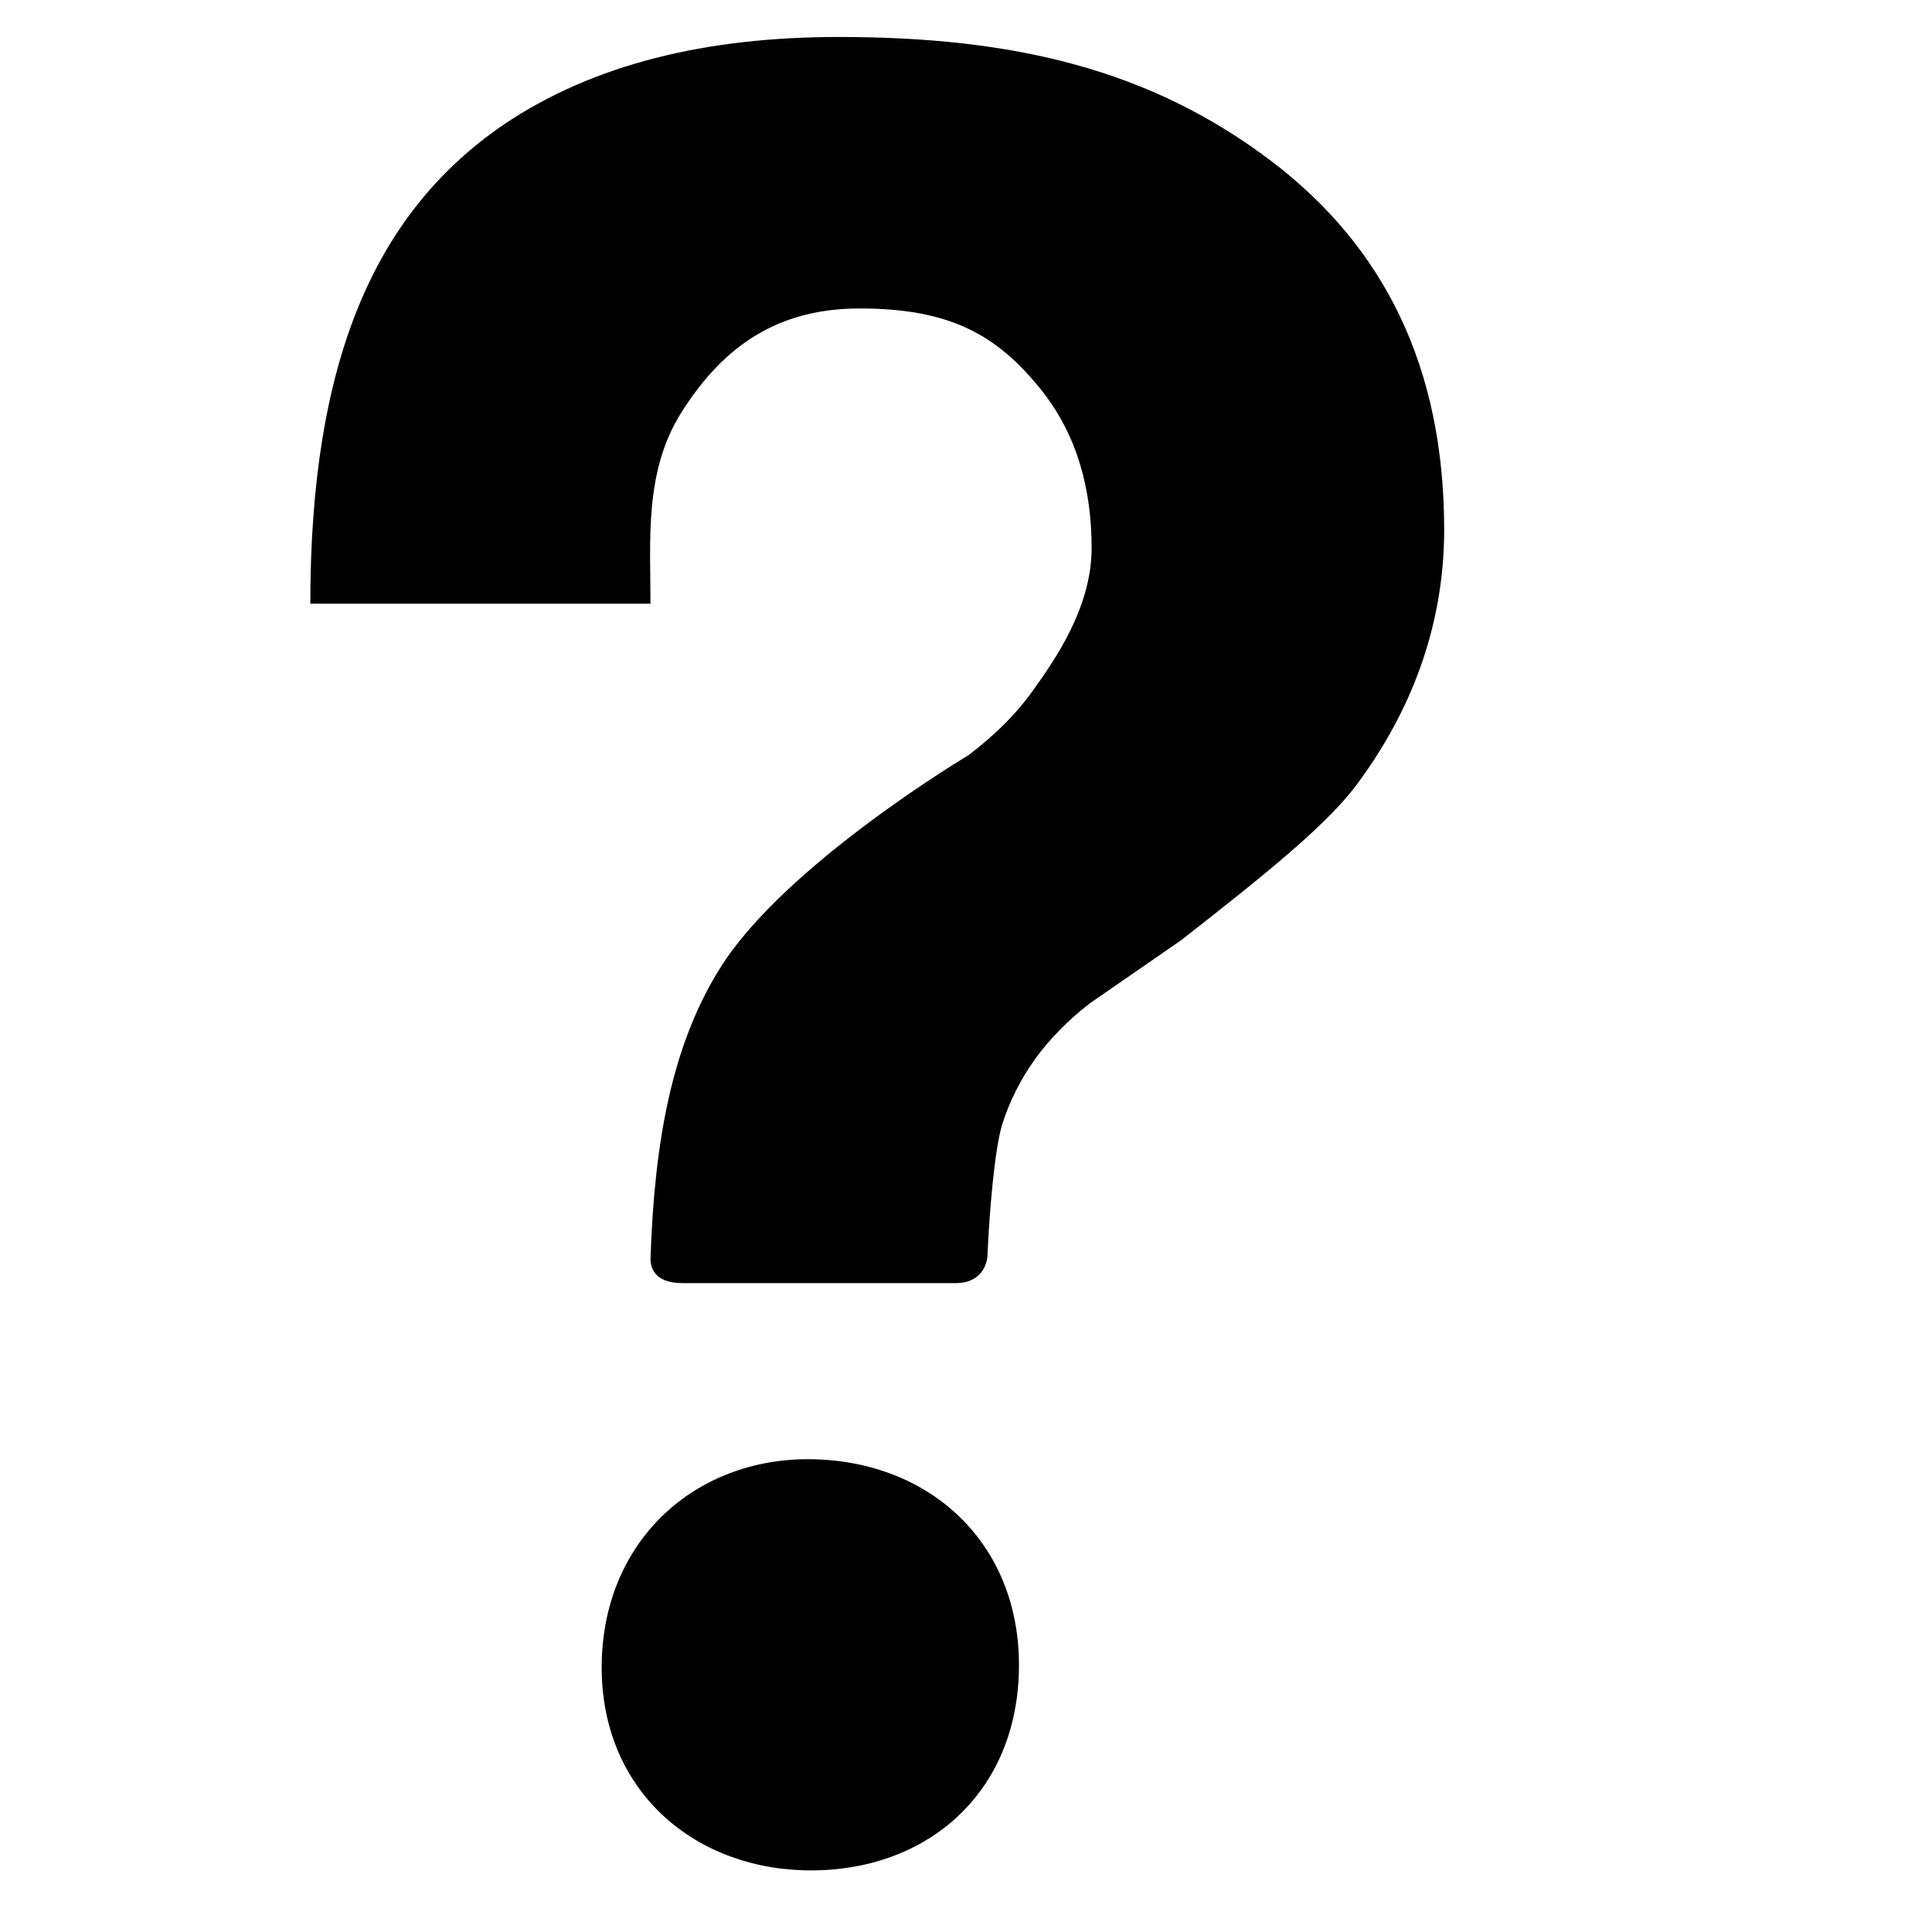
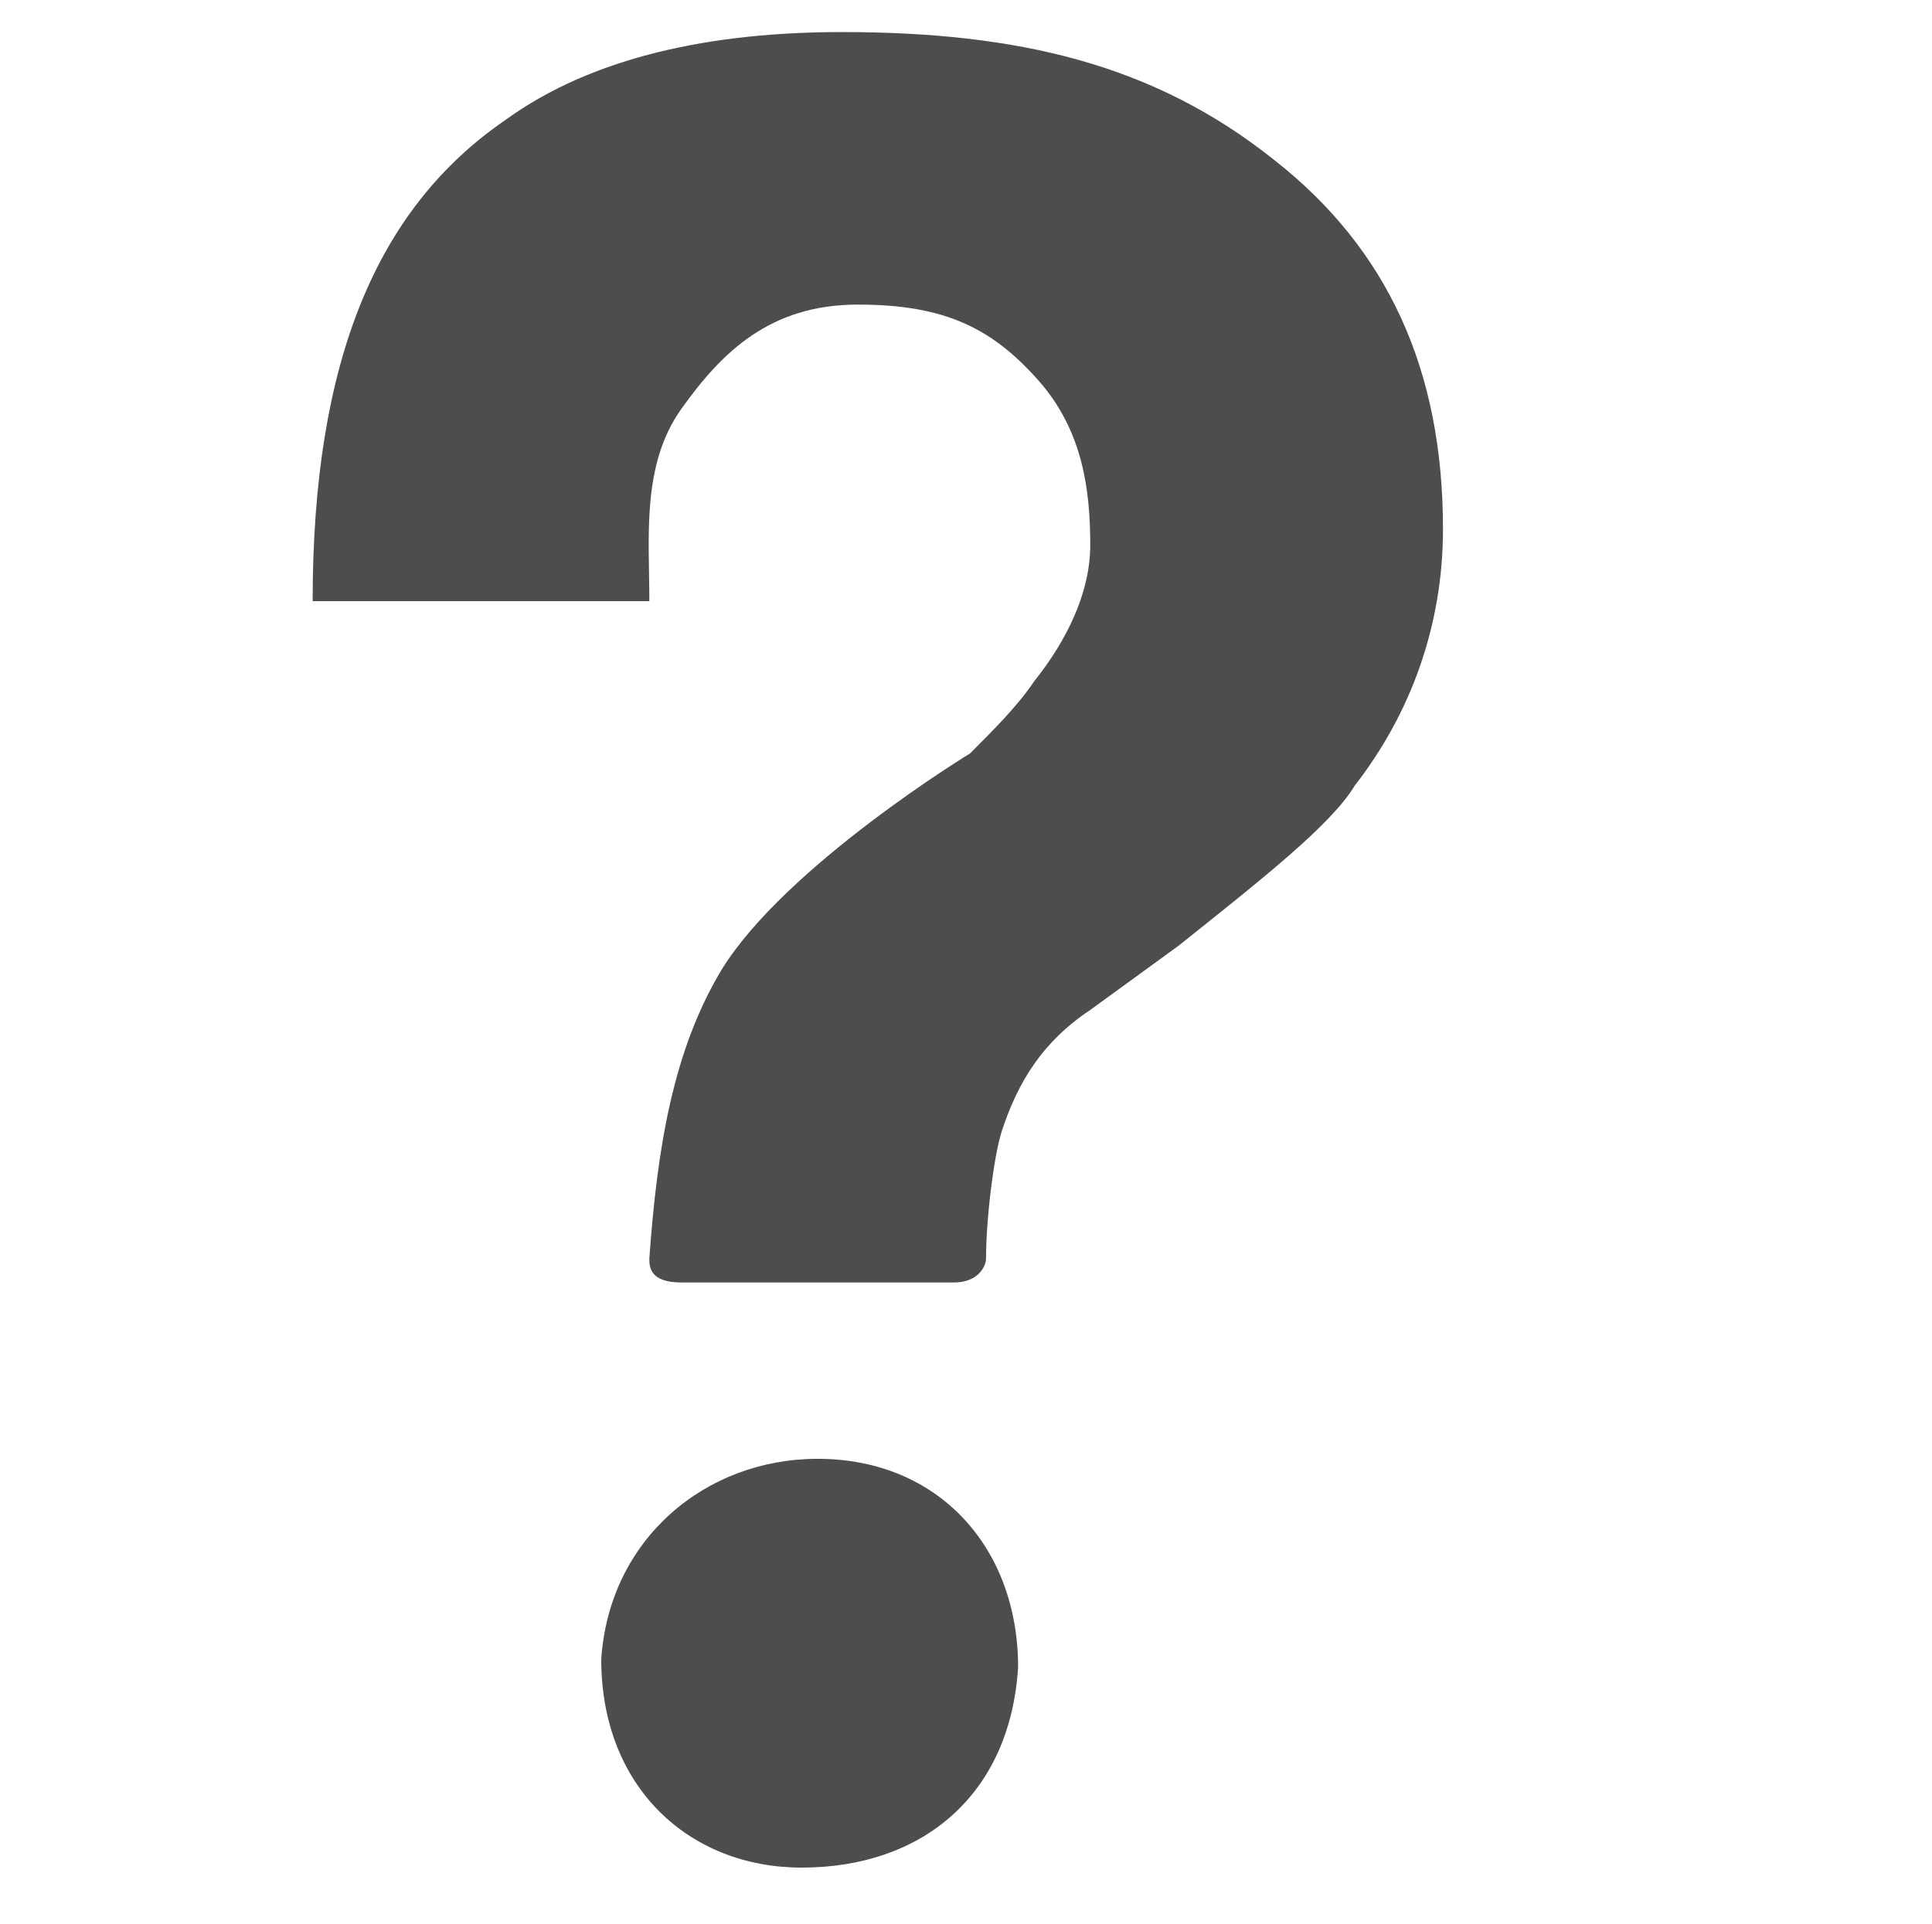
- <svg xmlns="http://www.w3.org/2000/svg" version="1.1" id="Layer_1" x="0px" y="0px" width="24.088px" height="24px" viewBox="51.64 0 24.088 24" enable-background="new 51.64 0 24.088 24" xml:space="preserve">
+ <svg xmlns="http://www.w3.org/2000/svg" version="1.1" id="Layer_1" x="0px" y="0px" viewBox="0 0 24.1 24" style="enable-background:new 0 0 24.1 24;" xml:space="preserve">
+   <style type="text/css">
+ 	.st0{fill:#4F4D4B;}
+ </style>
  <g>
-     <path d="M67.495,2.012c-1.519-1.154-3.229-1.551-5.399-1.551c-1.646,0-3.053,0.337-4.168,1.087   c-1.646,1.121-2.419,3.003-2.419,5.979h4.241c0-0.794-0.078-1.65,0.385-2.384c0.465-0.734,1.11-1.297,2.22-1.297   c1.126,0,1.707,0.325,2.254,0.999c0.464,0.574,0.641,1.258,0.641,1.987c0,0.63-0.321,1.209-0.701,1.734   c-0.211,0.309-0.486,0.584-0.834,0.85c0,0-2.293,1.364-3.098,2.656c-0.602,0.961-0.817,2.166-0.866,3.606   c-0.006,0.105,0.031,0.32,0.396,0.32c0.36,0,3.092,0,3.412,0s0.388-0.243,0.393-0.342c0.021-0.526,0.089-1.331,0.183-1.635   c0.182-0.575,0.534-1.076,1.087-1.507l1.144-0.791c1.032-0.807,1.854-1.463,2.22-1.982c0.623-0.851,1.06-1.899,1.06-3.142   C69.644,4.575,68.897,3.078,67.495,2.012z M61.804,18.195c-1.431-0.044-2.613,0.95-2.661,2.501   c-0.046,1.557,1.075,2.578,2.512,2.623c1.489,0.044,2.645-0.916,2.688-2.468C64.388,19.299,63.294,18.239,61.804,18.195z" />
+     <path class="st0" d="M15.9,2c-1.5-1.2-3.2-1.6-5.4-1.6c-1.6,0-3.1,0.3-4.2,1.1c-1.6,1.1-2.4,3-2.4,6h4.2c0-0.8-0.1-1.7,0.4-2.4   C9,4.4,9.6,3.8,10.7,3.8c1.1,0,1.7,0.3,2.3,1c0.5,0.6,0.6,1.3,0.6,2c0,0.6-0.3,1.2-0.7,1.7c-0.2,0.3-0.5,0.6-0.8,0.9   c0,0-2.3,1.4-3.1,2.7c-0.6,1-0.8,2.2-0.9,3.6c0,0.1,0,0.3,0.4,0.3c0.4,0,3.1,0,3.4,0s0.4-0.2,0.4-0.3c0-0.5,0.1-1.3,0.2-1.6   c0.2-0.6,0.5-1.1,1.1-1.5l1.1-0.8c1-0.8,1.9-1.5,2.2-2C17.6,8.9,18,7.8,18,6.6C18,4.6,17.3,3.1,15.9,2z M10.2,18.2   c-1.4,0-2.6,1-2.7,2.5c0,1.6,1.1,2.6,2.5,2.6c1.5,0,2.6-0.9,2.7-2.5C12.7,19.3,11.7,18.2,10.2,18.2z" />
  </g>
</svg>
